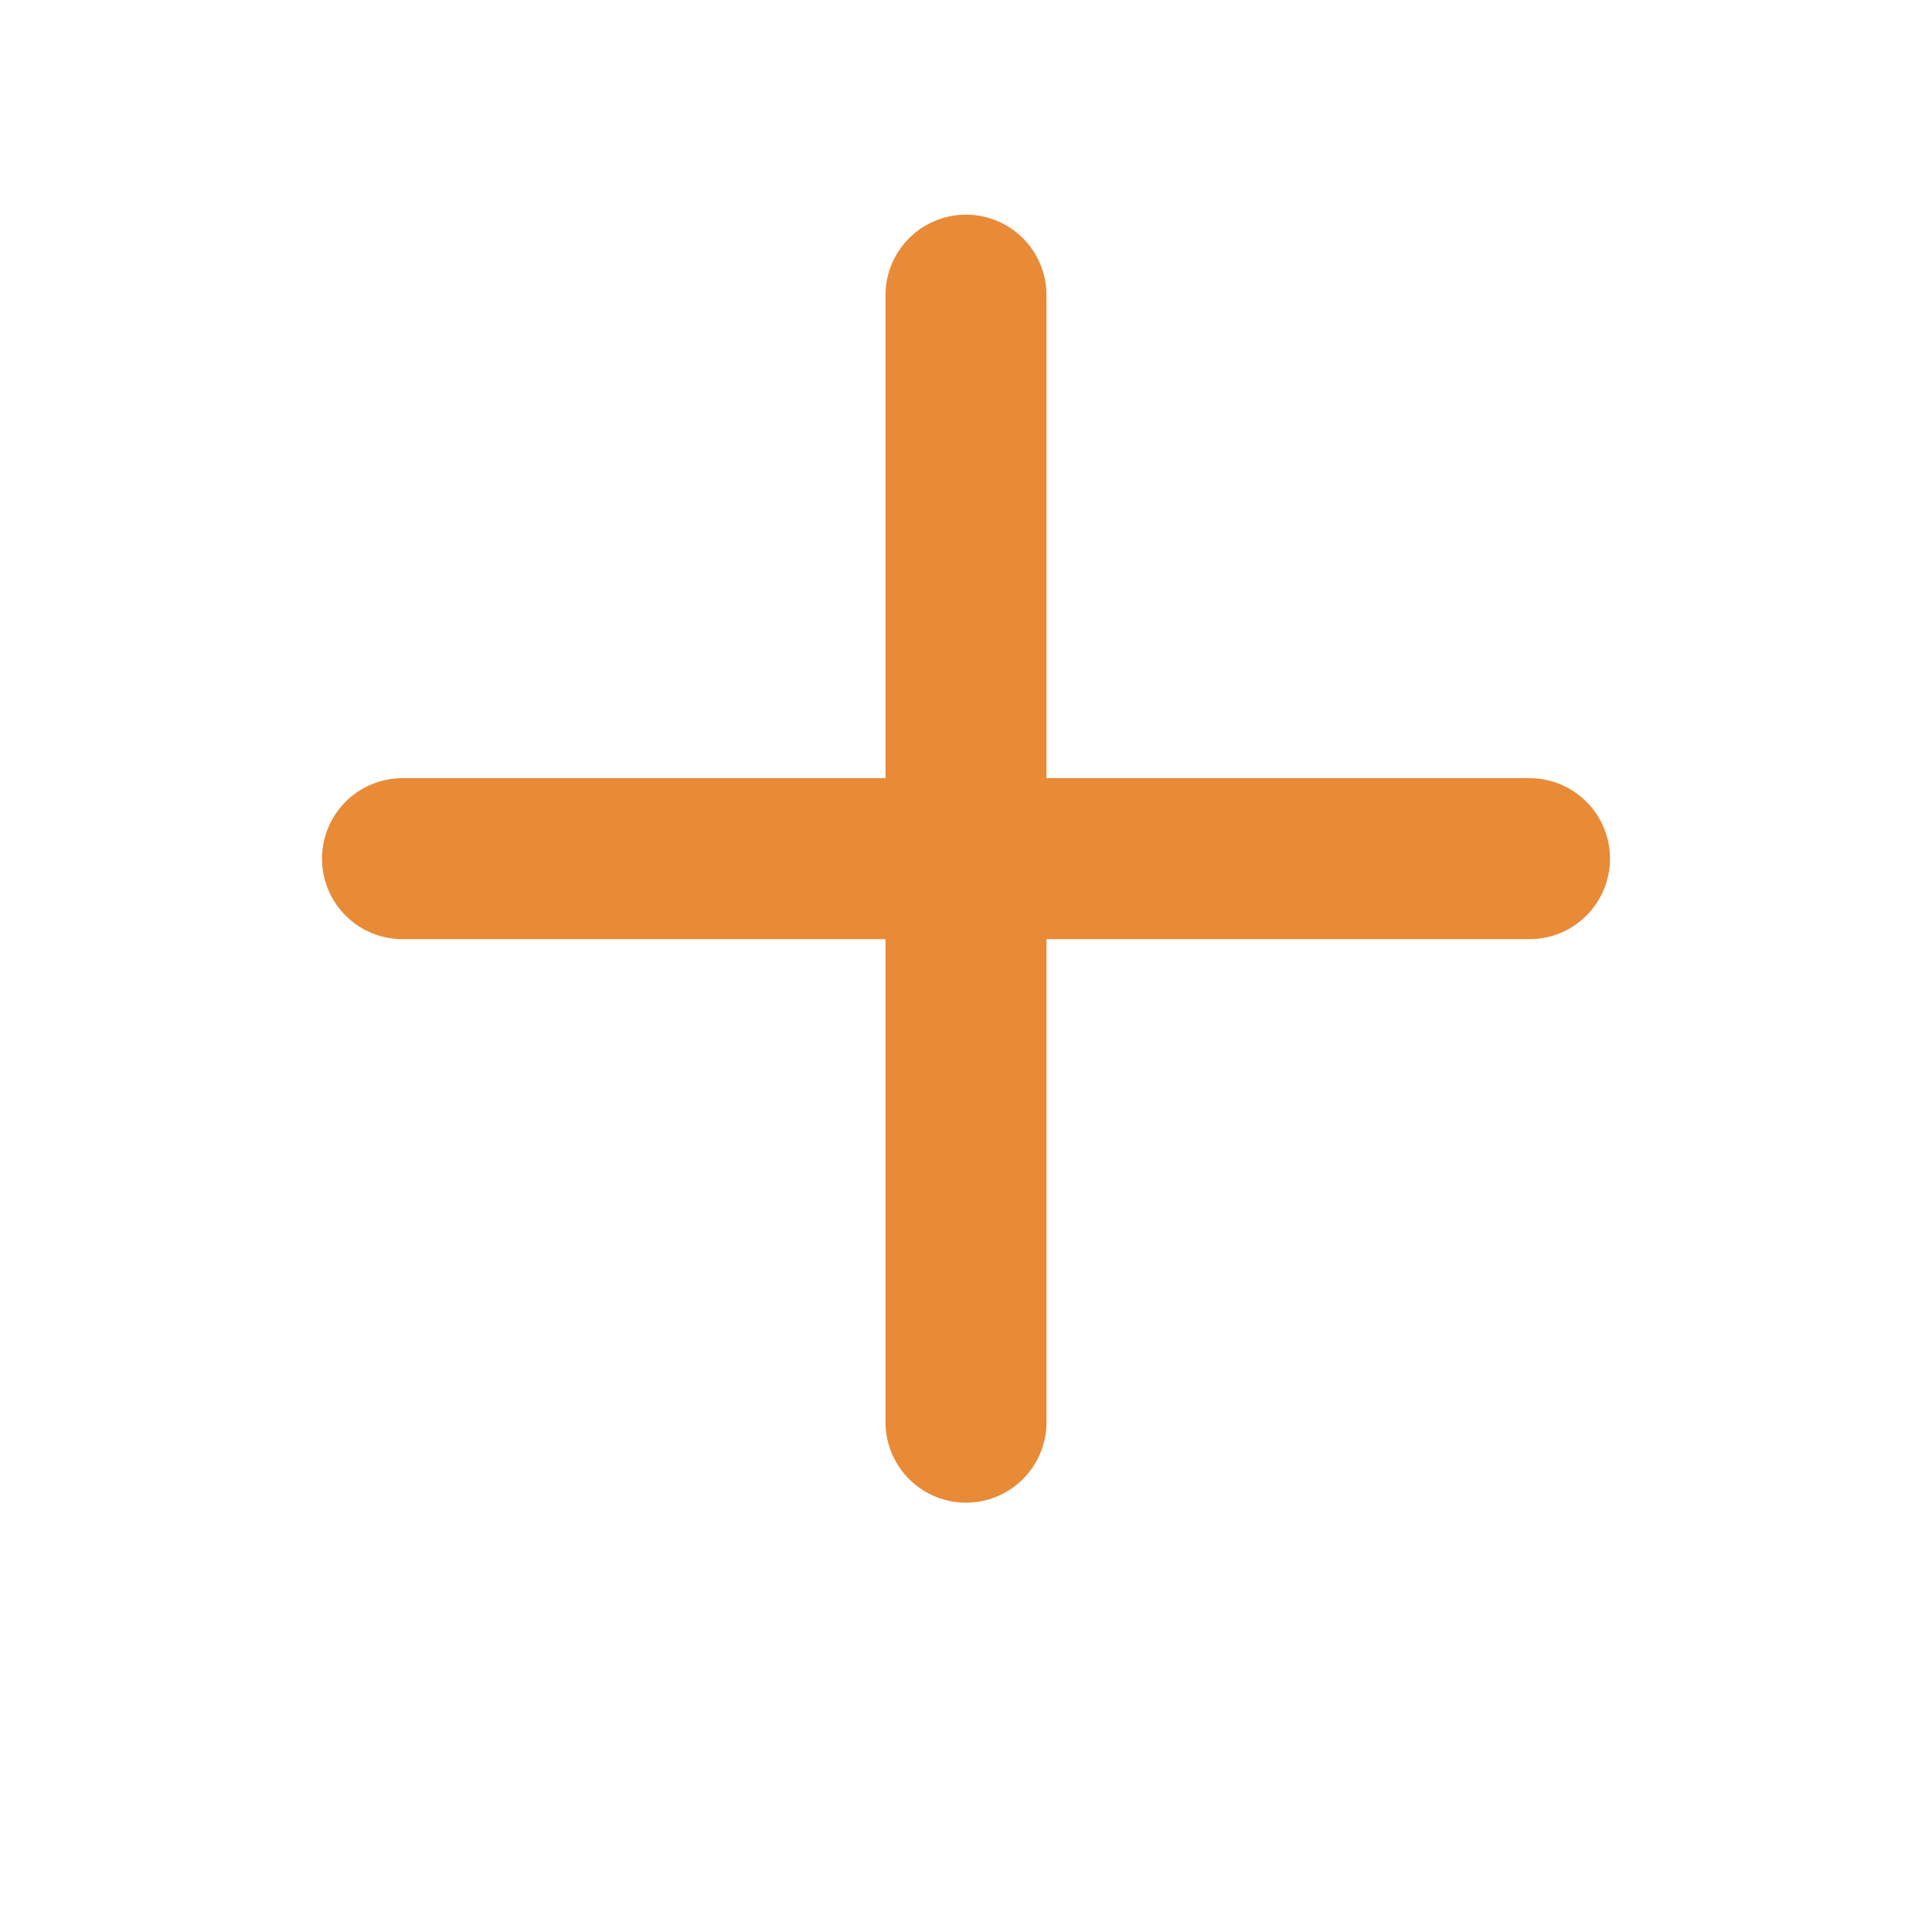
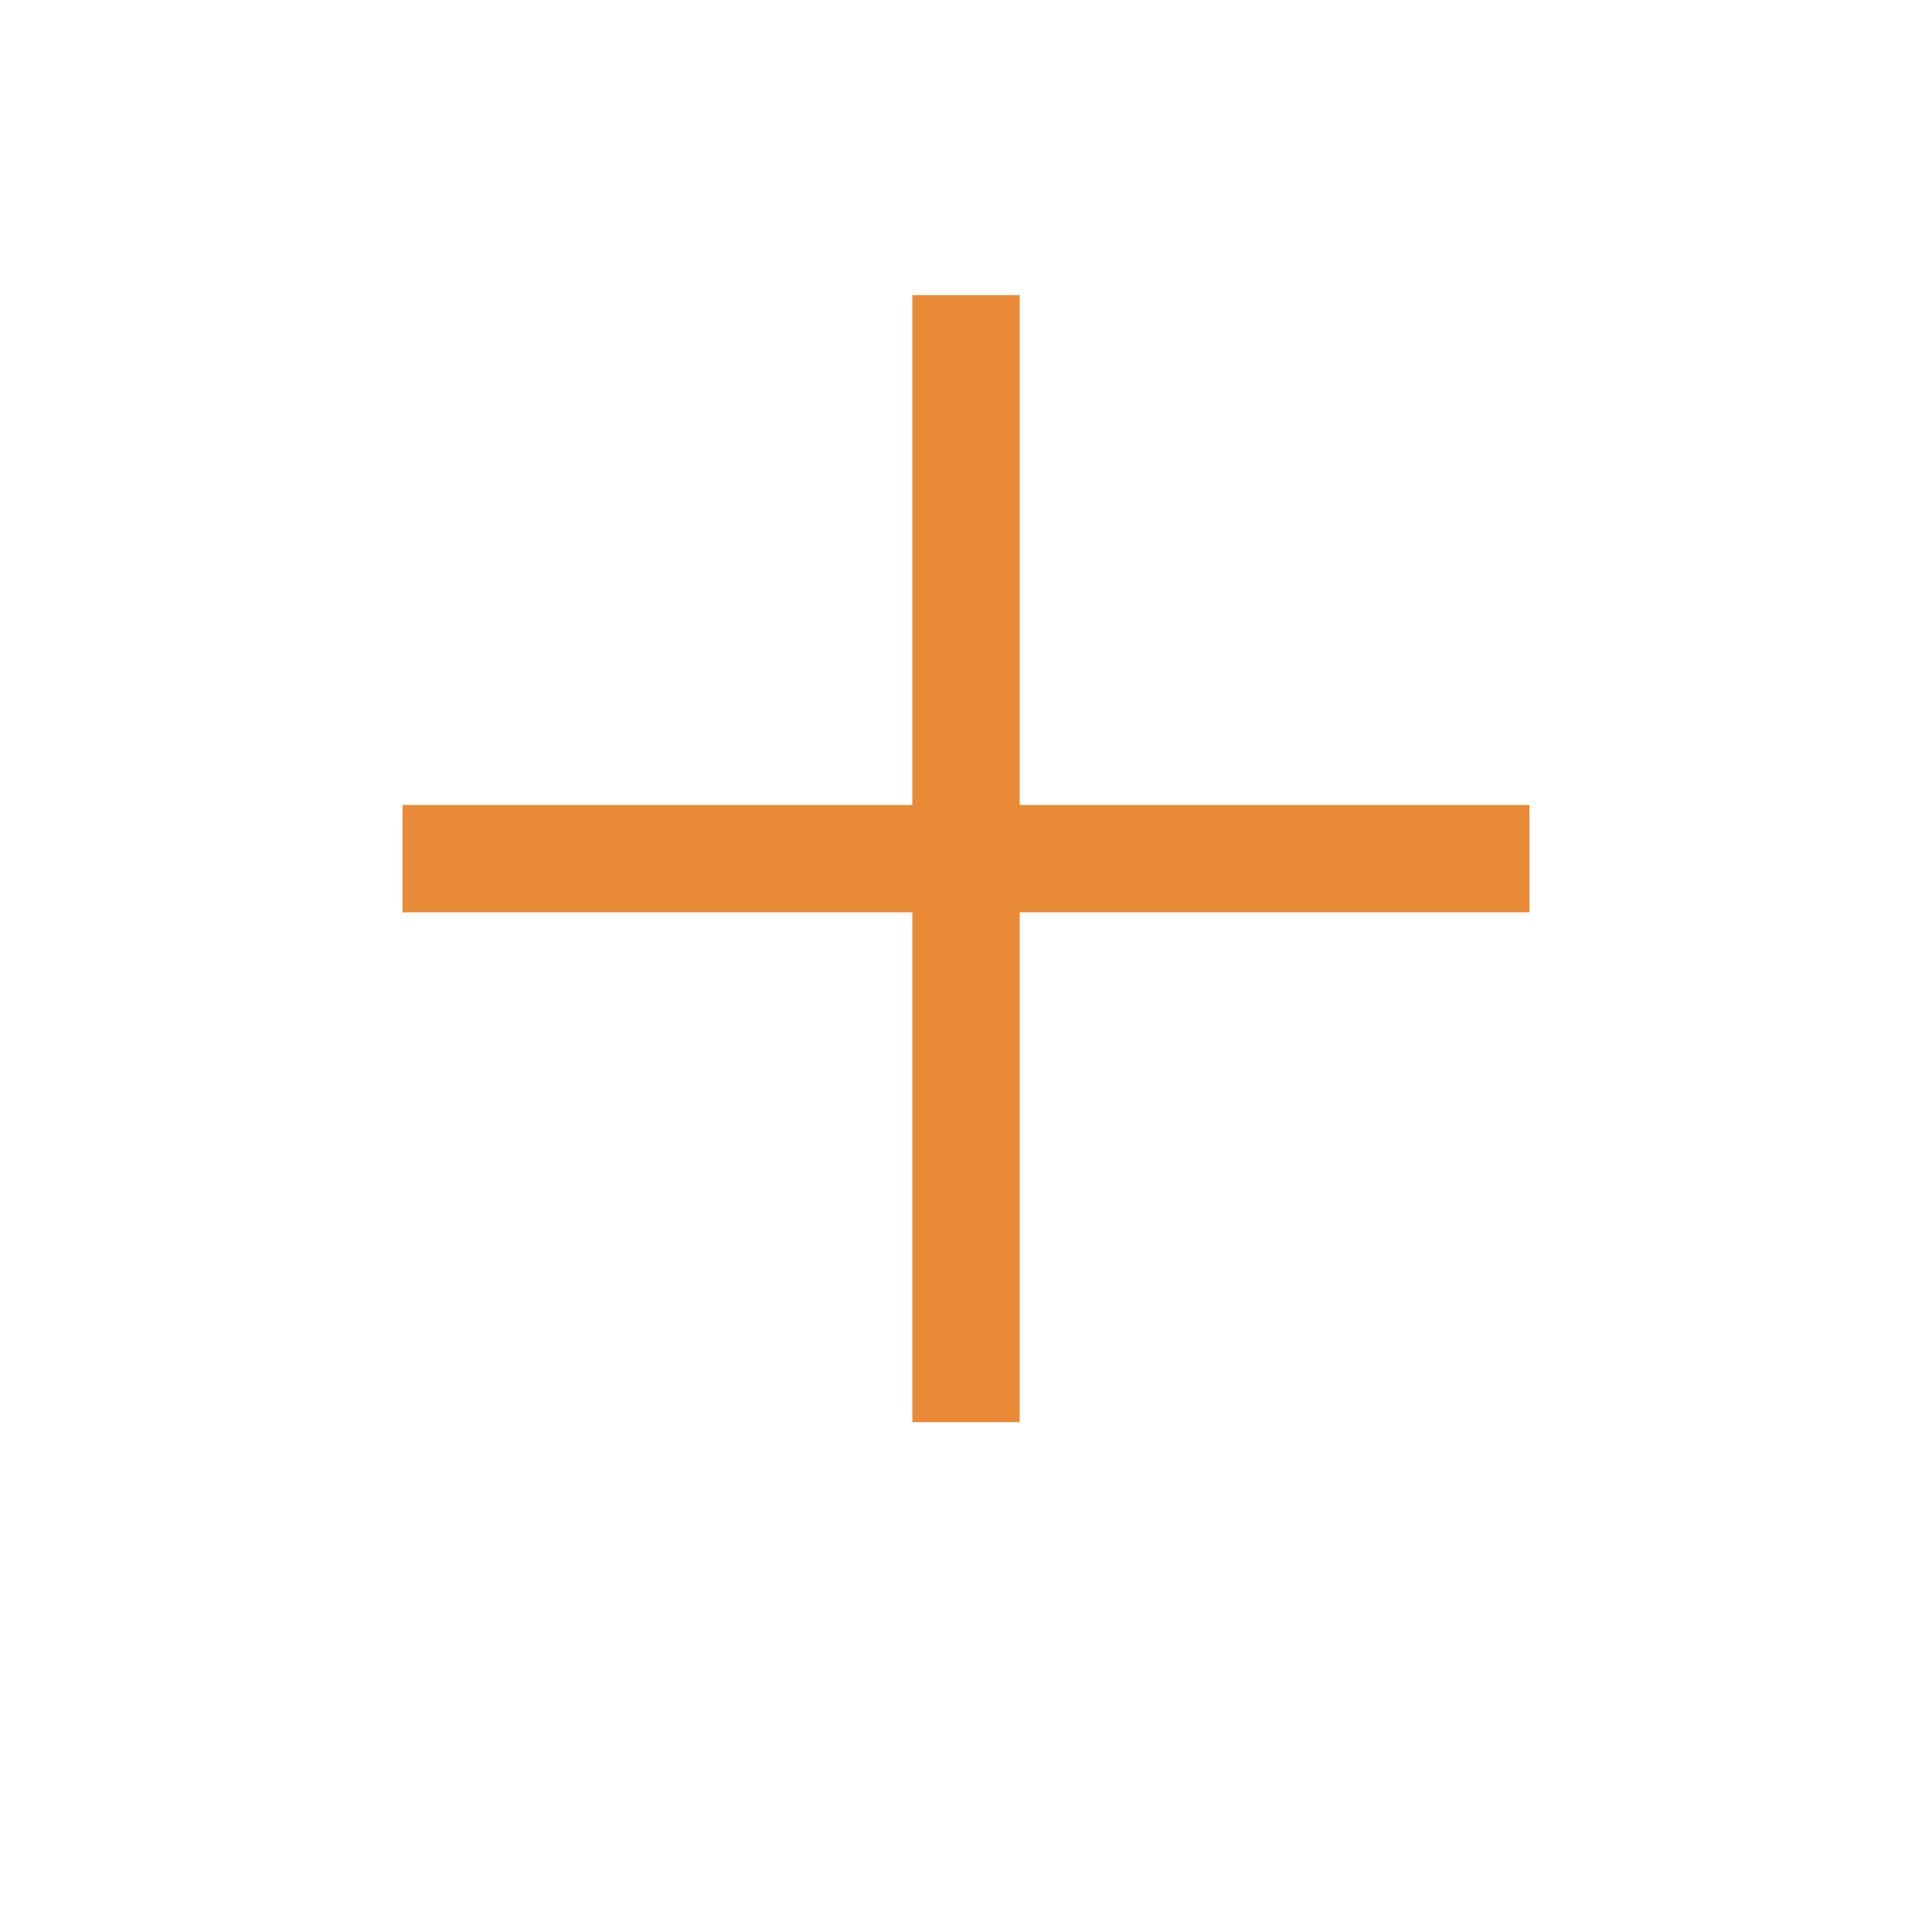
<svg xmlns="http://www.w3.org/2000/svg" width="18" height="18" viewBox="0 0 18 18" fill="none">
-   <path d="M9 2.75V13.25" stroke="#E98A36" stroke-width="1.5" stroke-linecap="round" stroke-linejoin="round" />
-   <path d="M3.75 8H14.25" stroke="#E98A36" stroke-width="1.5" stroke-linecap="round" stroke-linejoin="round" />
+   <path d="M9 2.75V13.25" stroke="#E98A36" strokeWidth="1.5" strokeLinecap="round" strokeLinejoin="round" />
+   <path d="M3.75 8H14.25" stroke="#E98A36" strokeWidth="1.5" strokeLinecap="round" strokeLinejoin="round" />
</svg>
